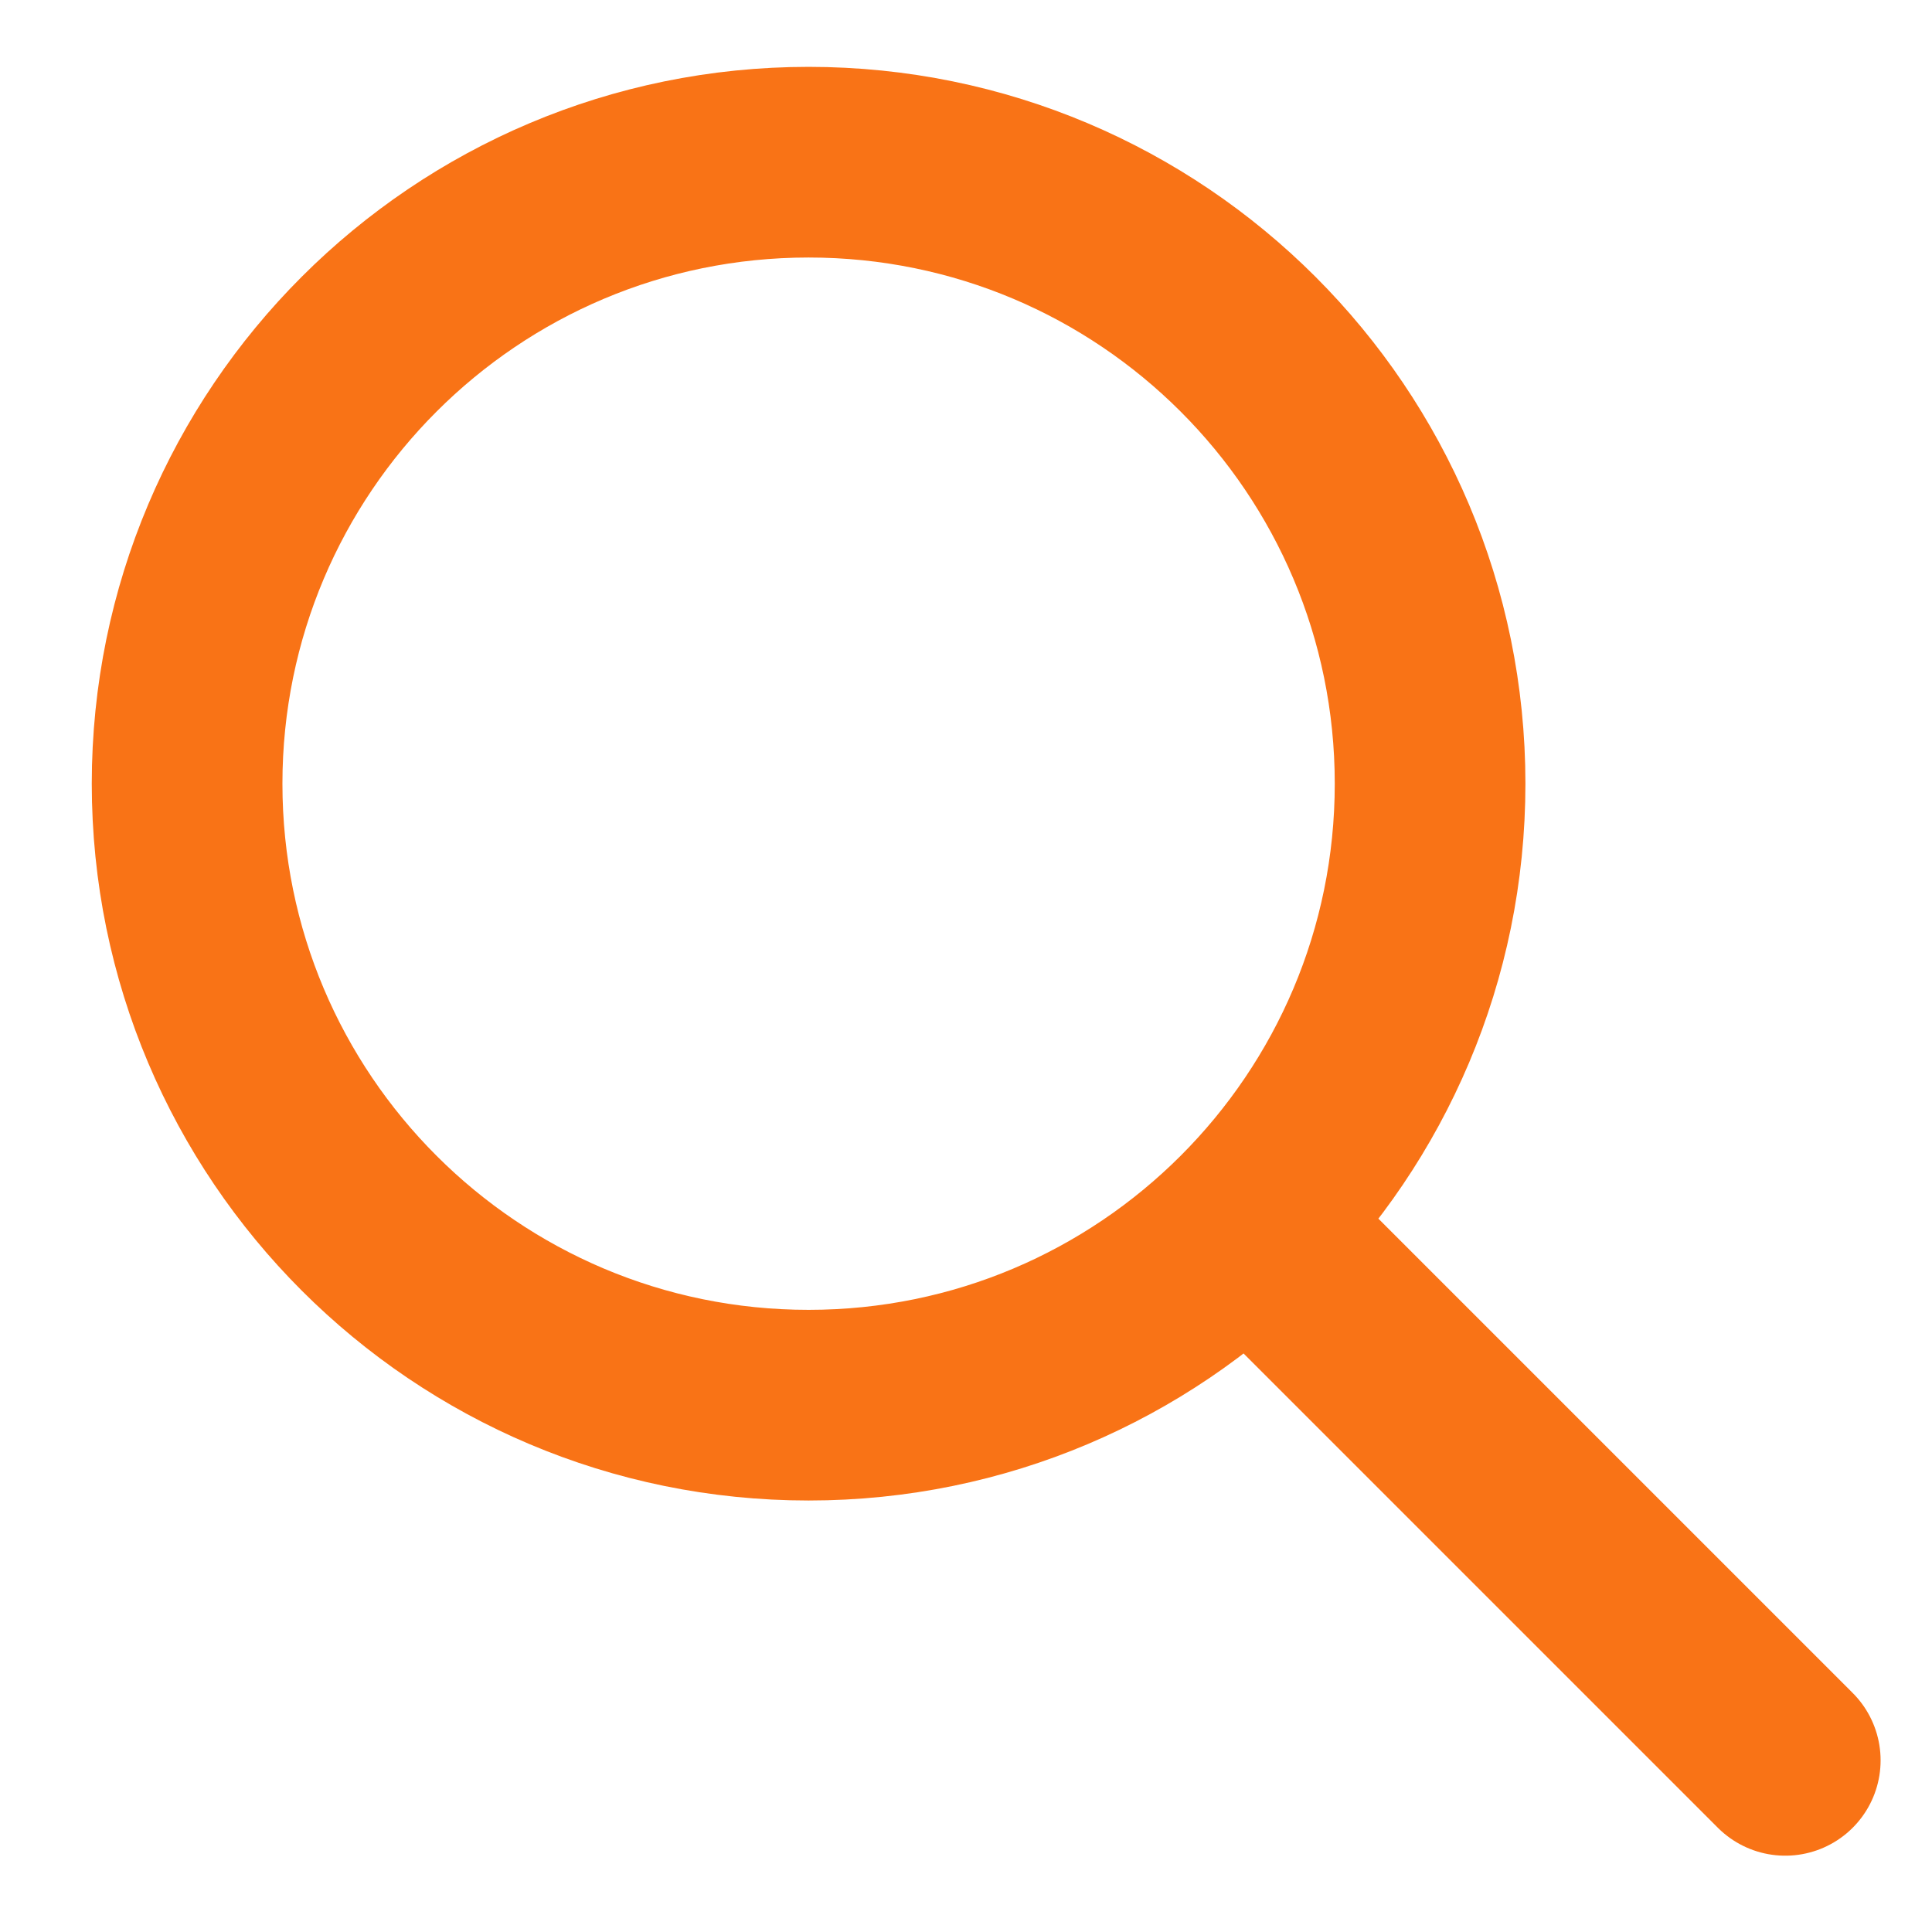
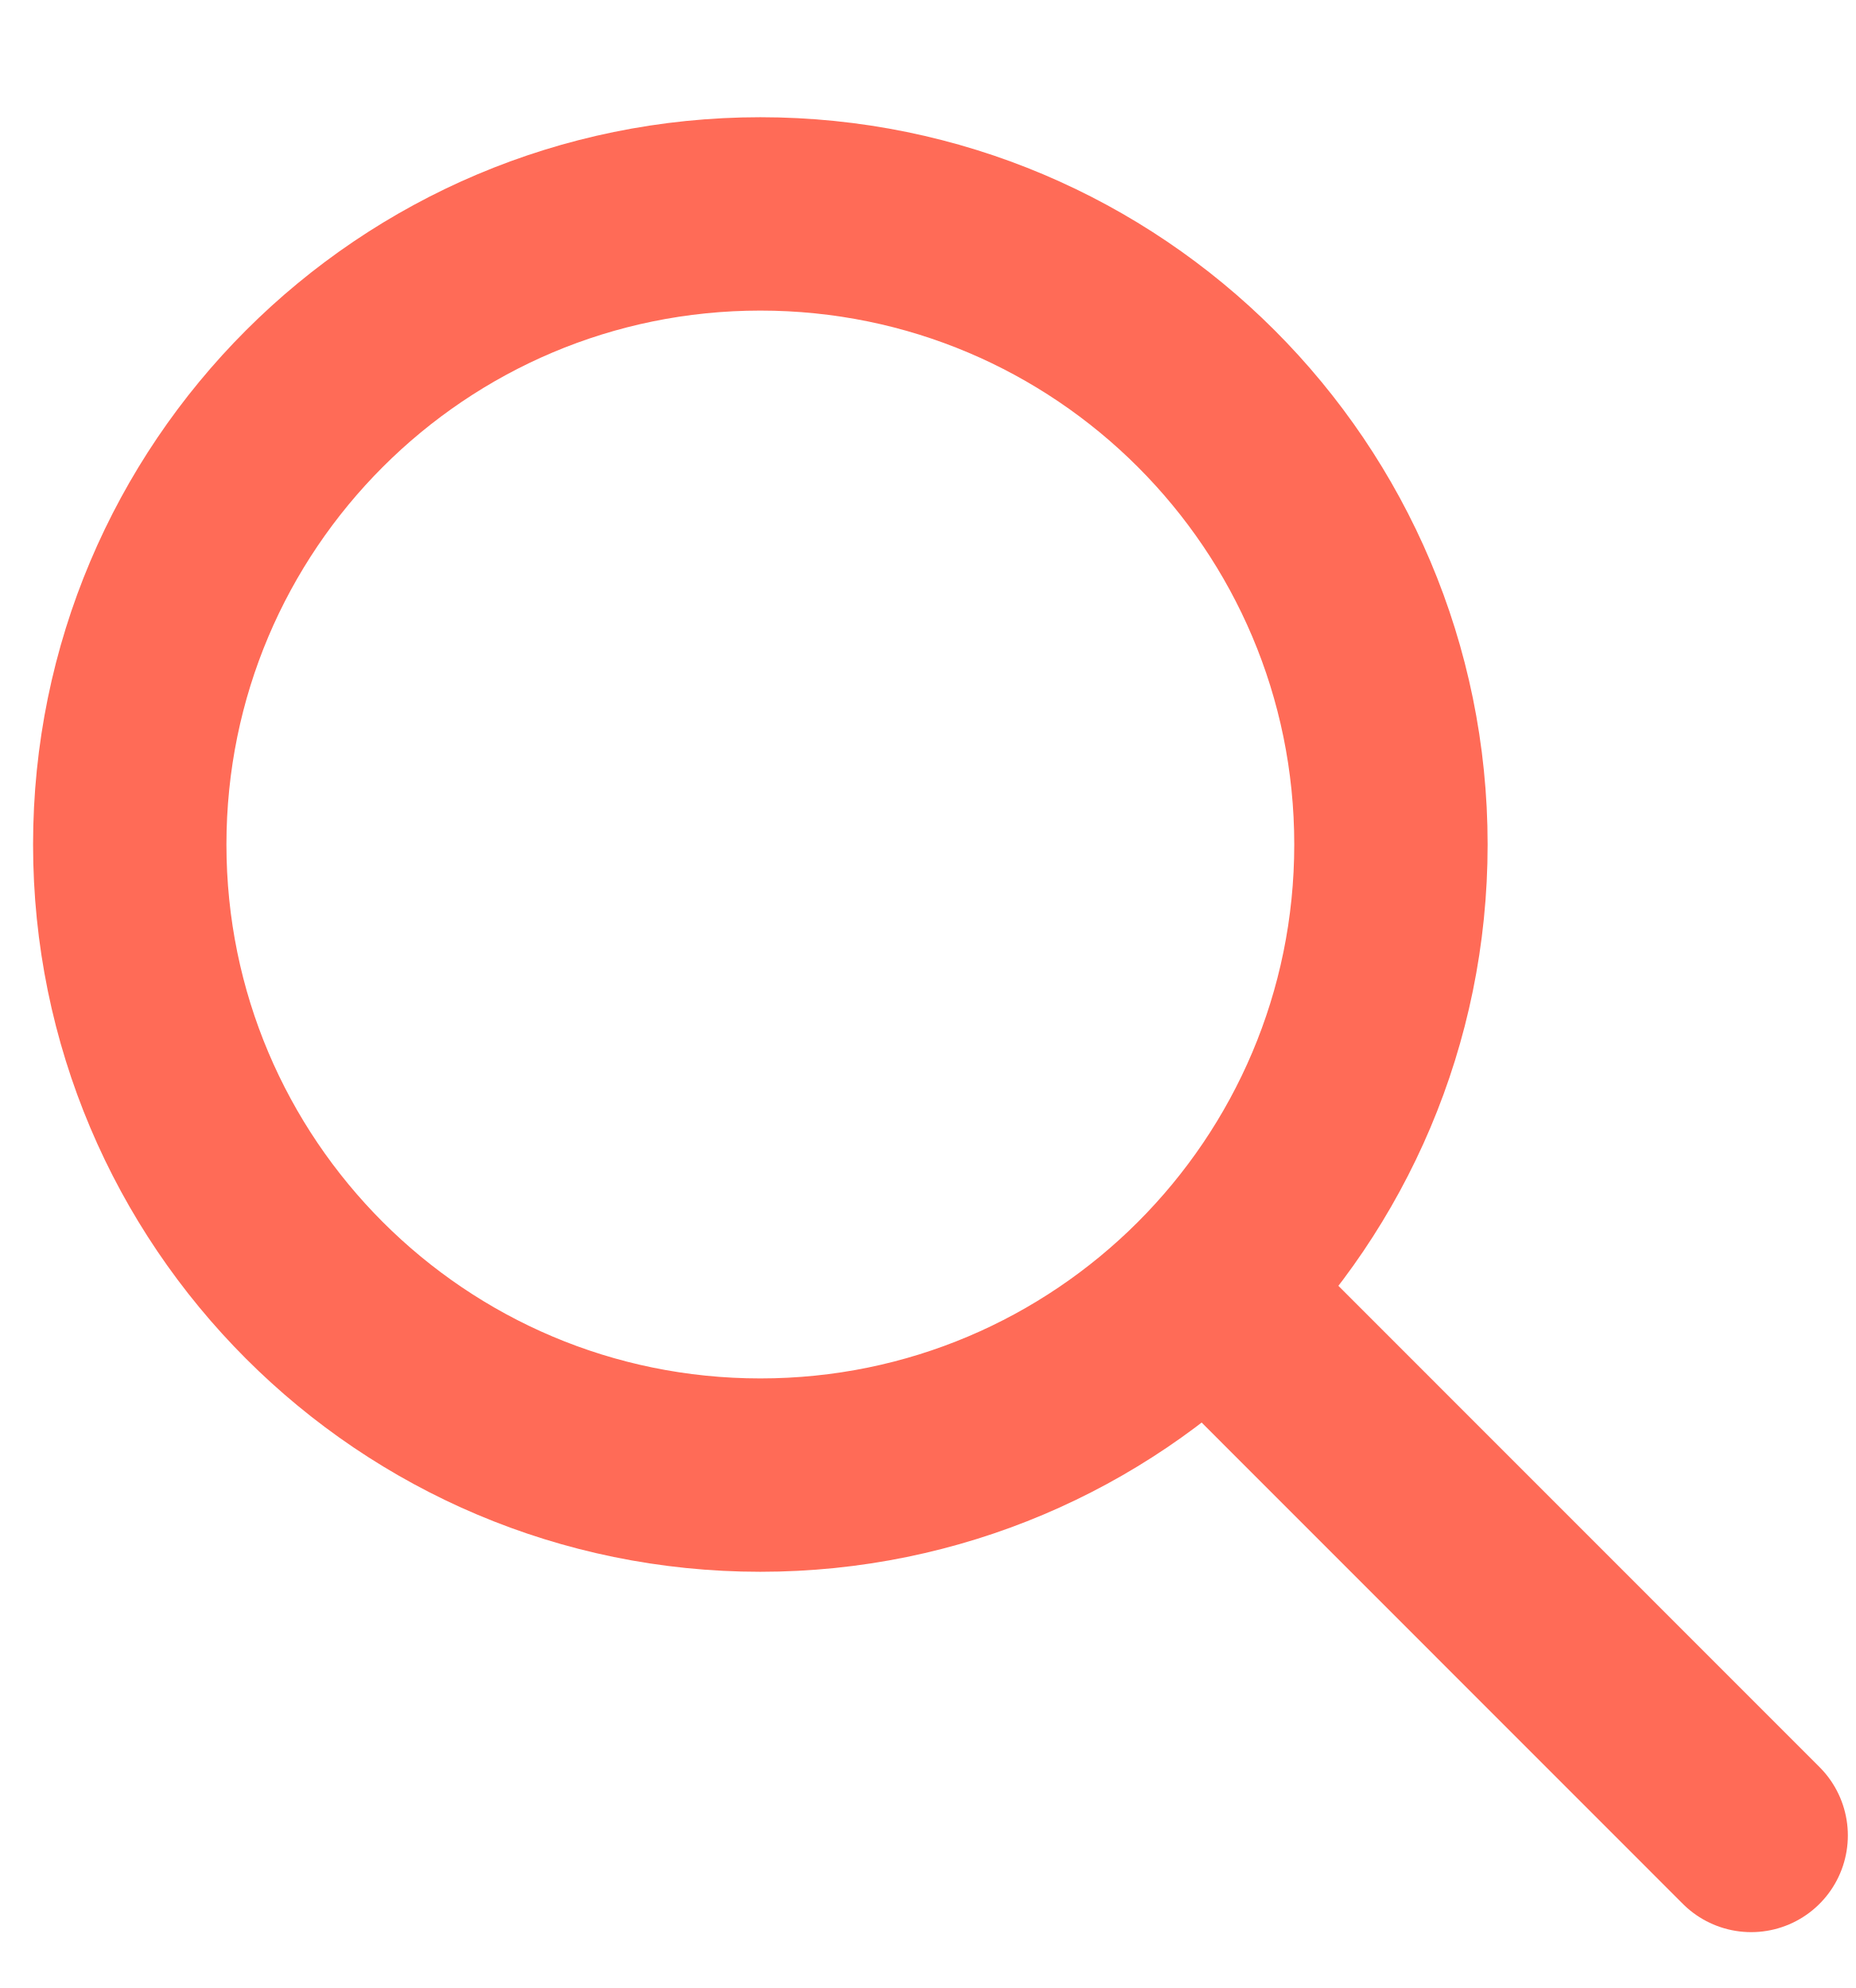
- <svg xmlns="http://www.w3.org/2000/svg" width="19" height="19" viewBox="0 0 19 19" fill="none">
-   <path d="M17.557 17.312L12.318 12.073M14.064 7.707C14.064 11.083 11.328 13.819 7.952 13.819C4.576 13.819 1.84 11.083 1.84 7.707C1.84 4.331 4.576 1.595 7.952 1.595C11.328 1.595 14.064 4.331 14.064 7.707Z" stroke="#F97316" stroke-width="1.875" stroke-linecap="round" stroke-linejoin="round" />
+ <svg xmlns="http://www.w3.org/2000/svg" width="14" height="15" viewBox="0 0 14 15" fill="none">
+   <path d="M13.213 13.849L9.135 9.77M10.495 6.372C10.495 9 8.364 11.13 5.737 11.13C3.109 11.13 0.979 9 0.979 6.372C0.979 3.744 3.109 1.614 5.737 1.614C8.364 1.614 10.495 3.744 10.495 6.372Z" stroke="#FF6B57" stroke-width="1.459" stroke-linecap="round" stroke-linejoin="round" />
</svg>
